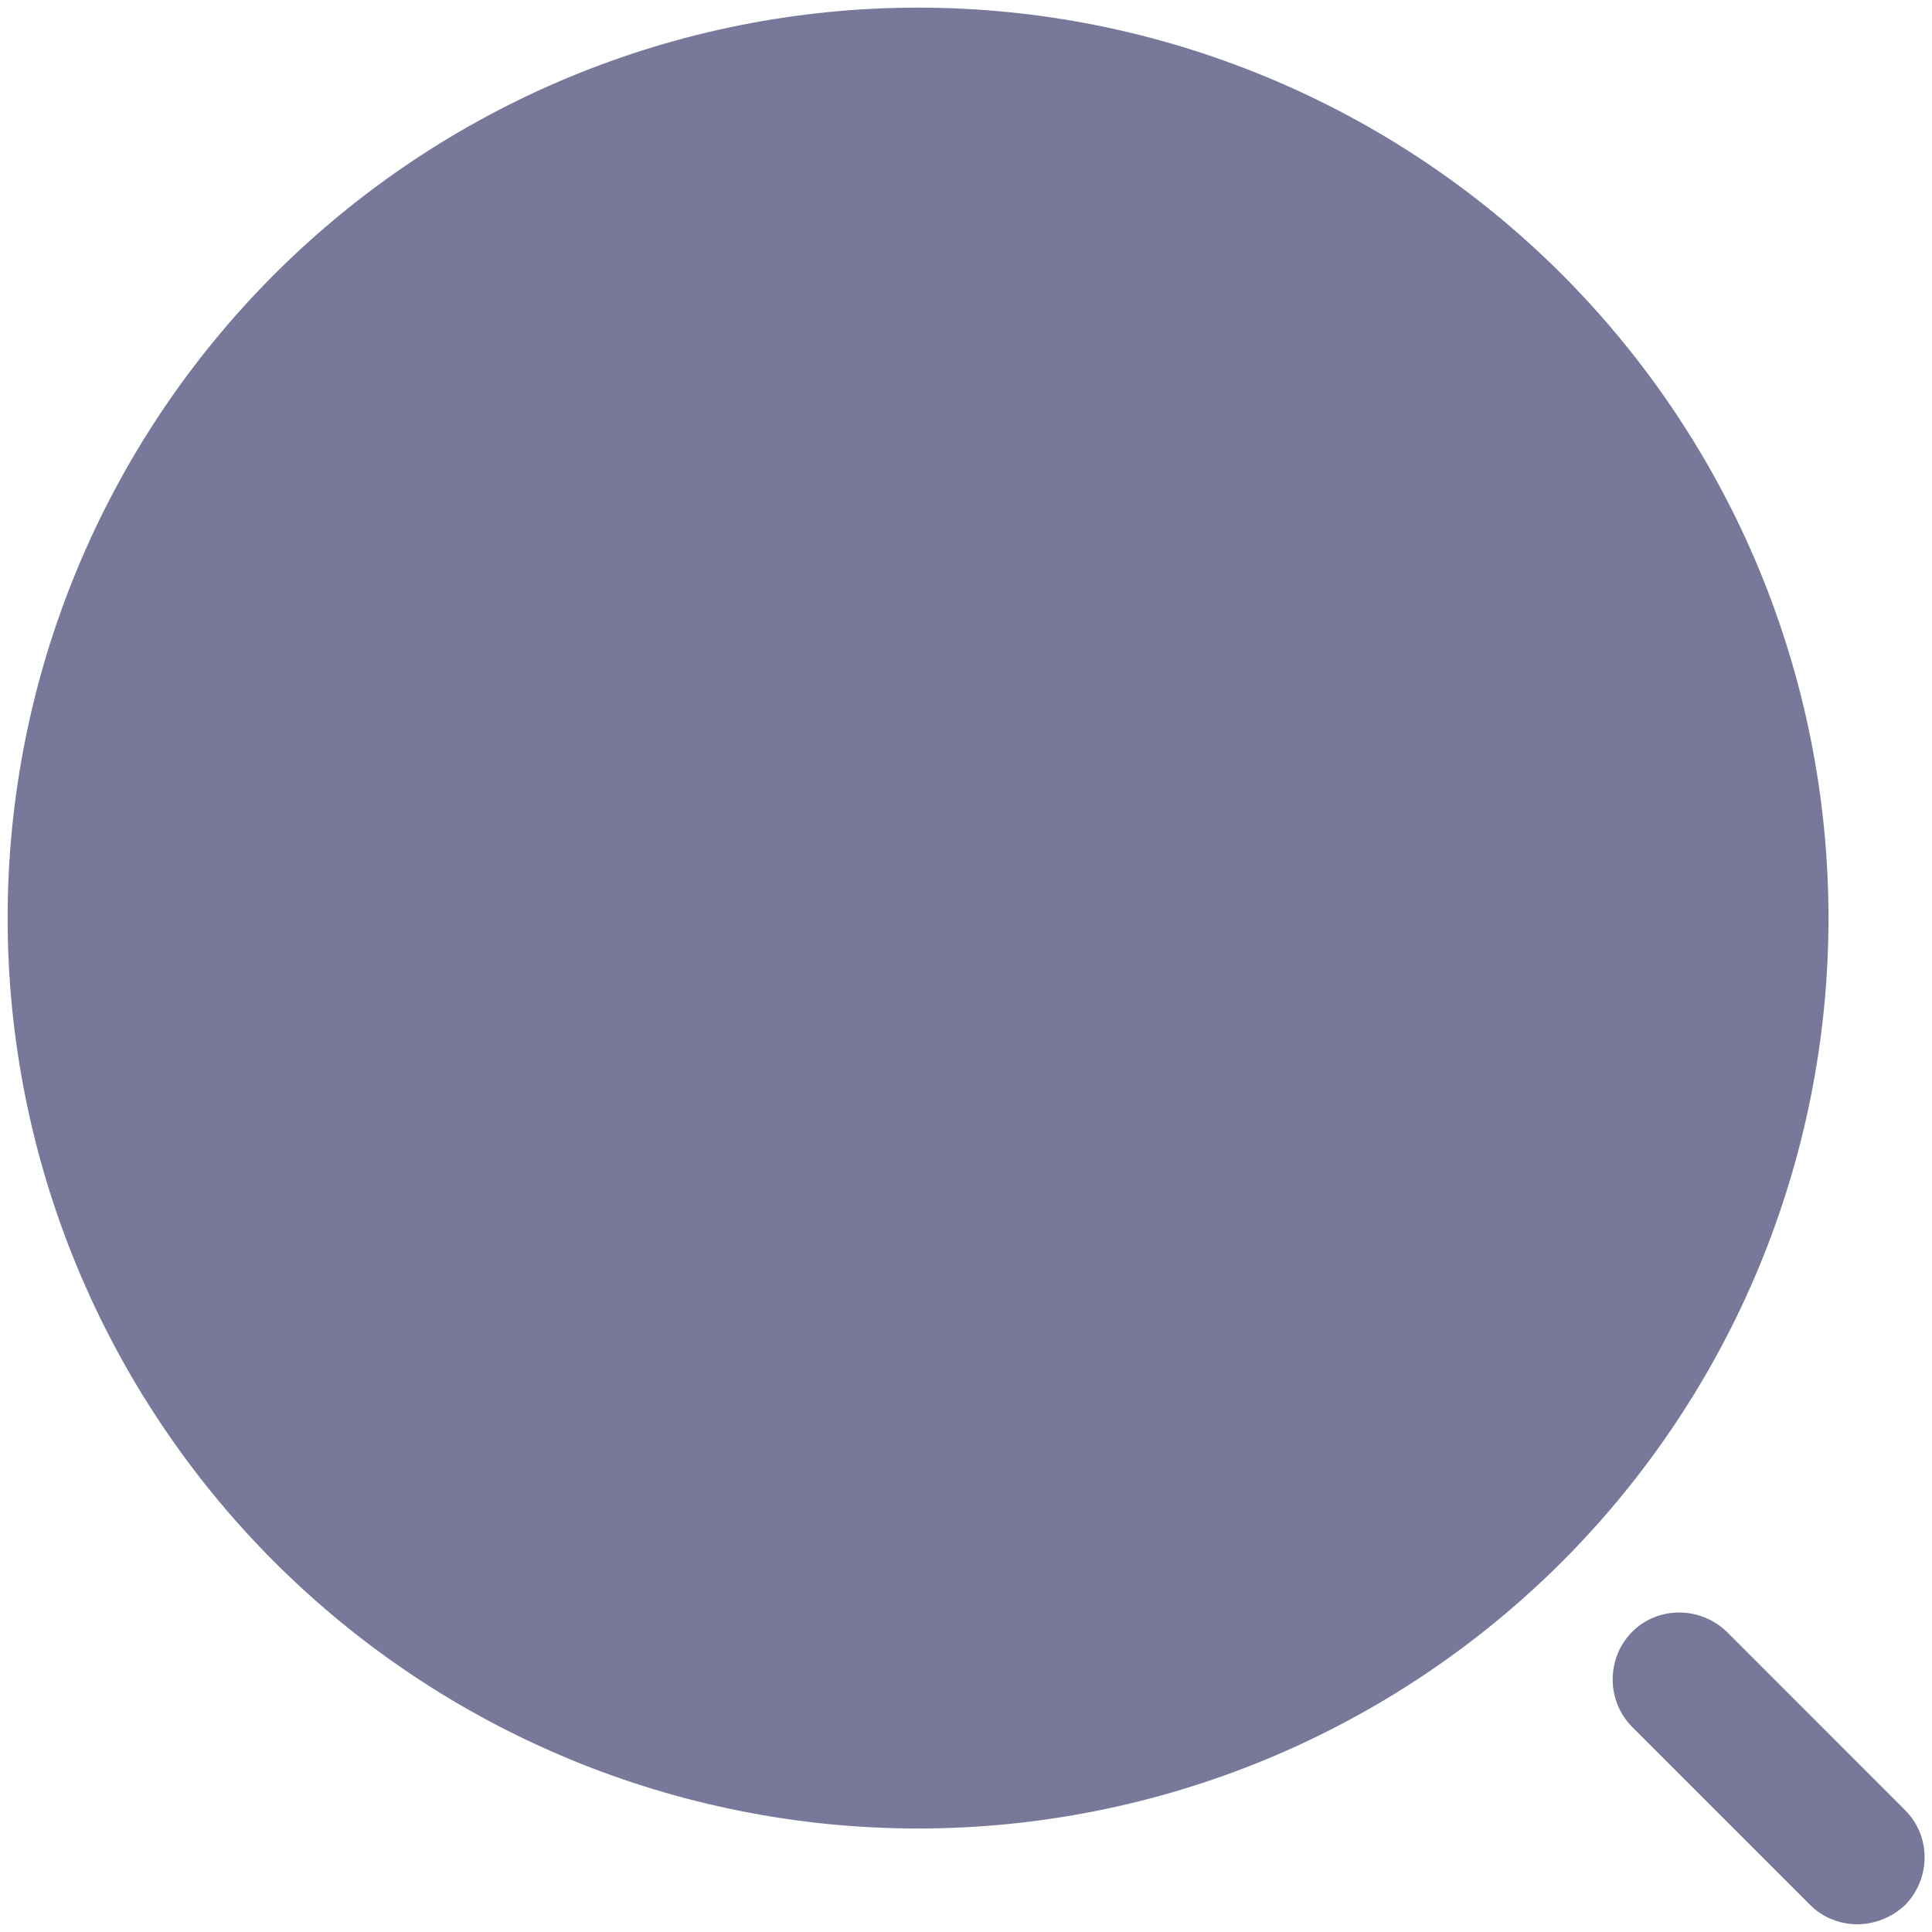
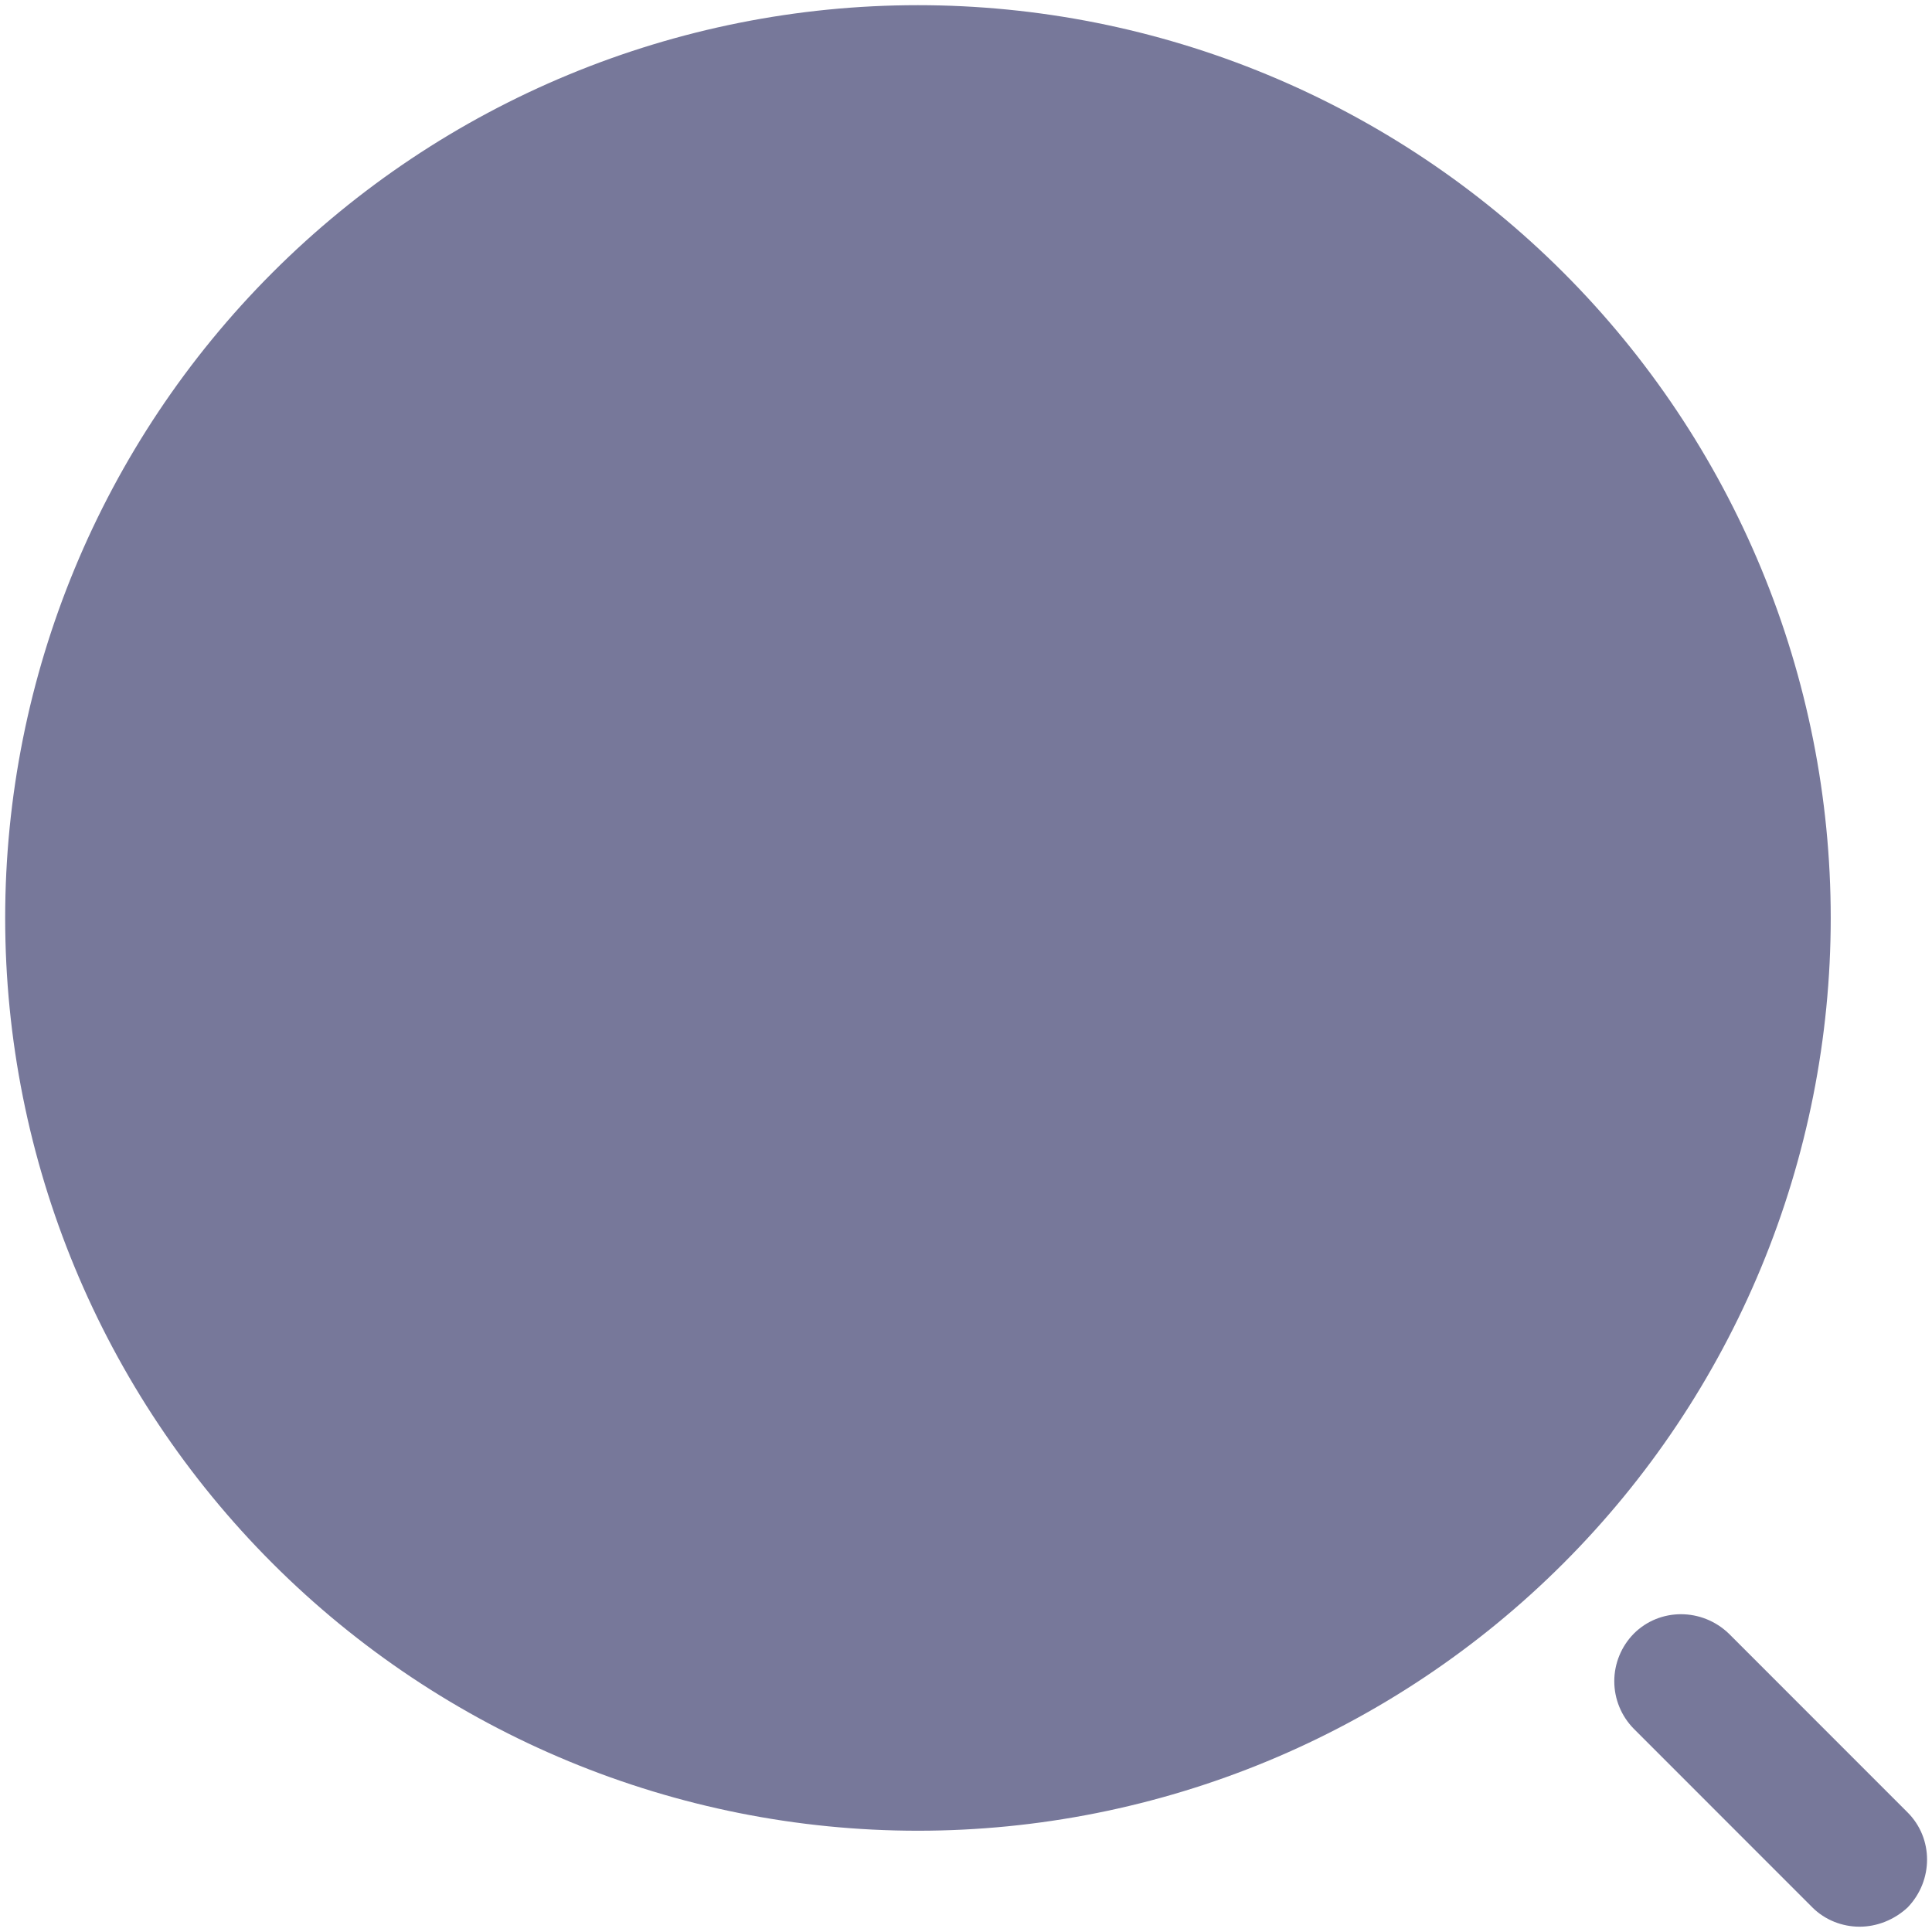
- <svg xmlns="http://www.w3.org/2000/svg" width="21" height="21" viewBox="0 0 21 21" fill="none">
-   <path d="M9.979 19.875C11.279 19.875 12.566 19.619 13.766 19.122C14.967 18.624 16.058 17.895 16.977 16.977C17.895 16.058 18.625 14.967 19.122 13.766C19.619 12.566 19.875 11.279 19.875 9.979C19.875 8.68 19.619 7.393 19.122 6.192C18.625 4.992 17.895 3.901 16.977 2.982C16.058 2.063 14.967 1.334 13.766 0.837C12.566 0.339 11.279 0.083 9.979 0.083C7.355 0.083 4.838 1.126 2.982 2.982C1.126 4.838 0.083 7.355 0.083 9.979C0.083 12.604 1.126 15.121 2.982 16.977C4.838 18.832 7.355 19.875 9.979 19.875ZM20.188 20.916C20 20.916 19.812 20.843 19.677 20.707L17.74 18.77C17.604 18.632 17.529 18.447 17.529 18.254C17.529 18.061 17.604 17.876 17.74 17.738C18.021 17.457 18.479 17.457 18.771 17.738L20.708 19.676C20.99 19.957 20.99 20.416 20.708 20.707C20.562 20.843 20.375 20.916 20.188 20.916Z" fill="#77789A" />
+ <svg xmlns="http://www.w3.org/2000/svg" width="31" height="31" viewBox="0 0 31 31" fill="none">
+   <path d="M14.729 29.375C16.652 29.375 18.557 28.996 20.334 28.26C22.111 27.524 23.725 26.445 25.085 25.085C26.445 23.725 27.524 22.111 28.26 20.334C28.996 18.557 29.375 16.652 29.375 14.729C29.375 12.806 28.996 10.901 28.26 9.124C27.524 7.348 26.445 5.733 25.085 4.373C23.725 3.013 22.111 1.934 20.334 1.198C18.557 0.462 16.652 0.083 14.729 0.083C10.845 0.083 7.12 1.626 4.373 4.373C1.626 7.12 0.083 10.845 0.083 14.729C0.083 18.613 1.626 22.339 4.373 25.085C7.12 27.832 10.845 29.375 14.729 29.375ZM29.837 30.915C29.56 30.915 29.282 30.807 29.082 30.607L26.215 27.739C26.015 27.536 25.902 27.262 25.902 26.976C25.902 26.691 26.015 26.417 26.215 26.213C26.631 25.797 27.309 25.797 27.741 26.213L30.608 29.081C31.025 29.497 31.025 30.175 30.608 30.607C30.392 30.807 30.115 30.915 29.837 30.915Z" fill="#77789A" />
</svg>
